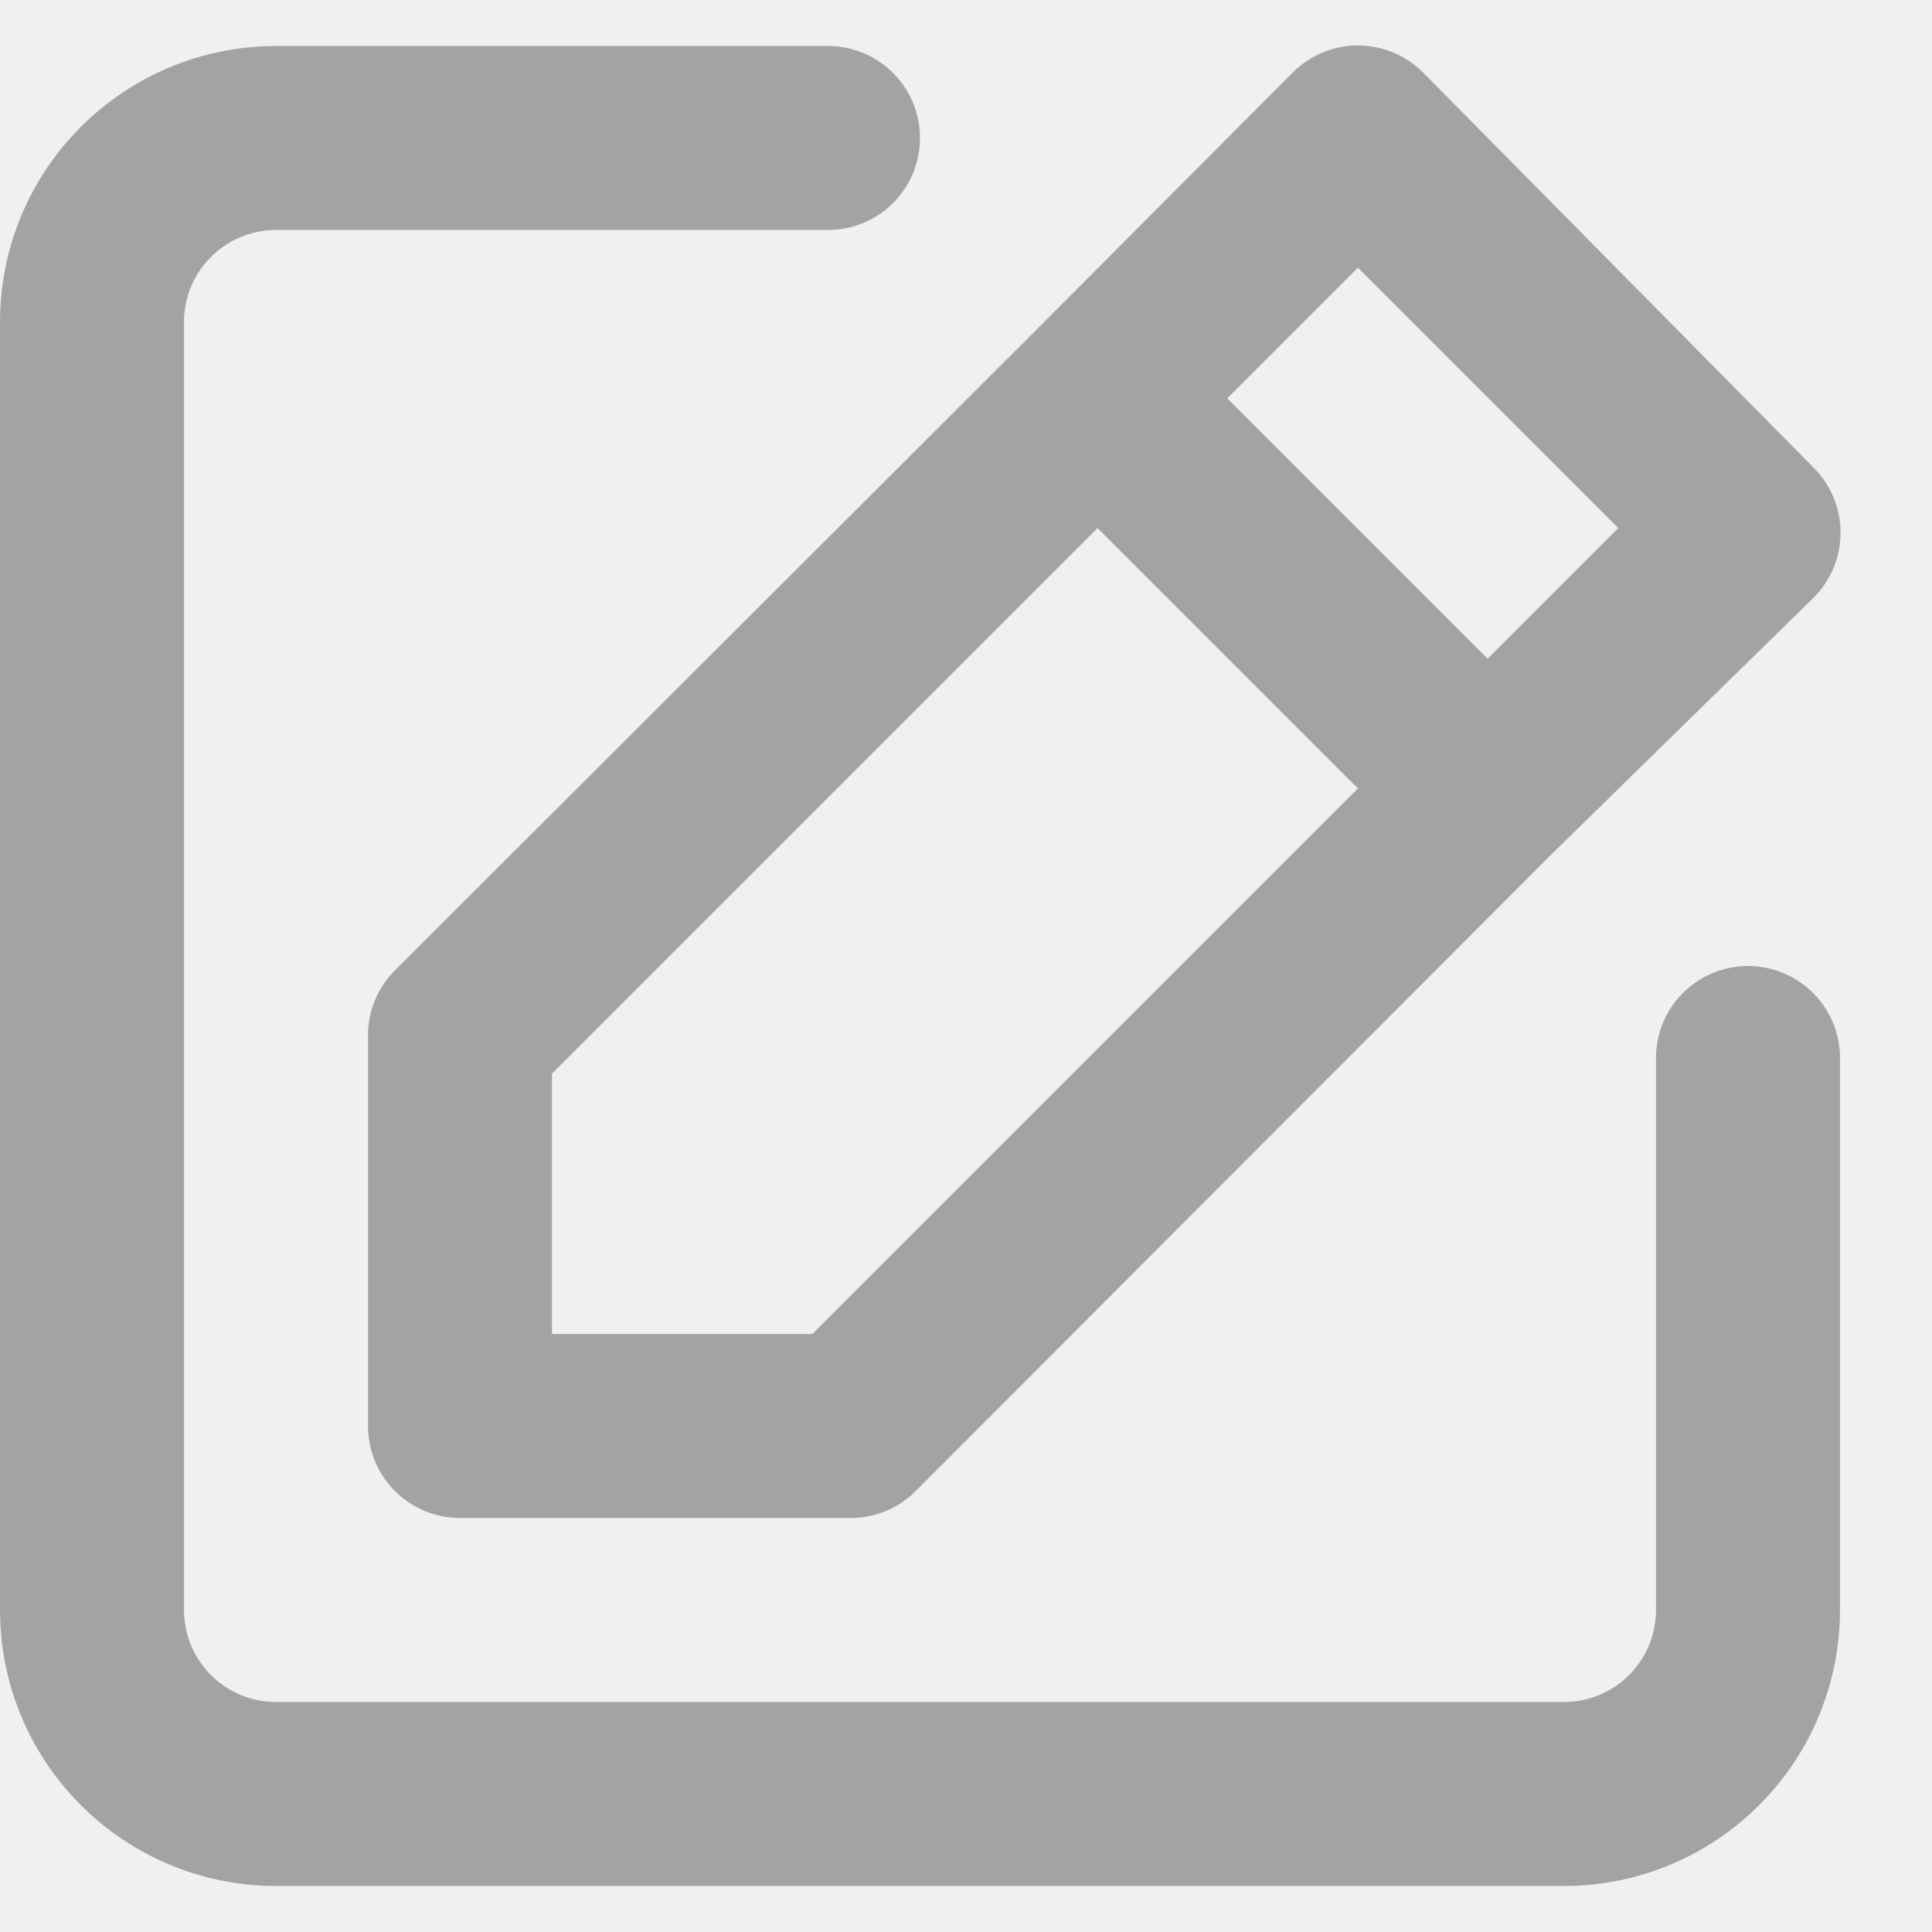
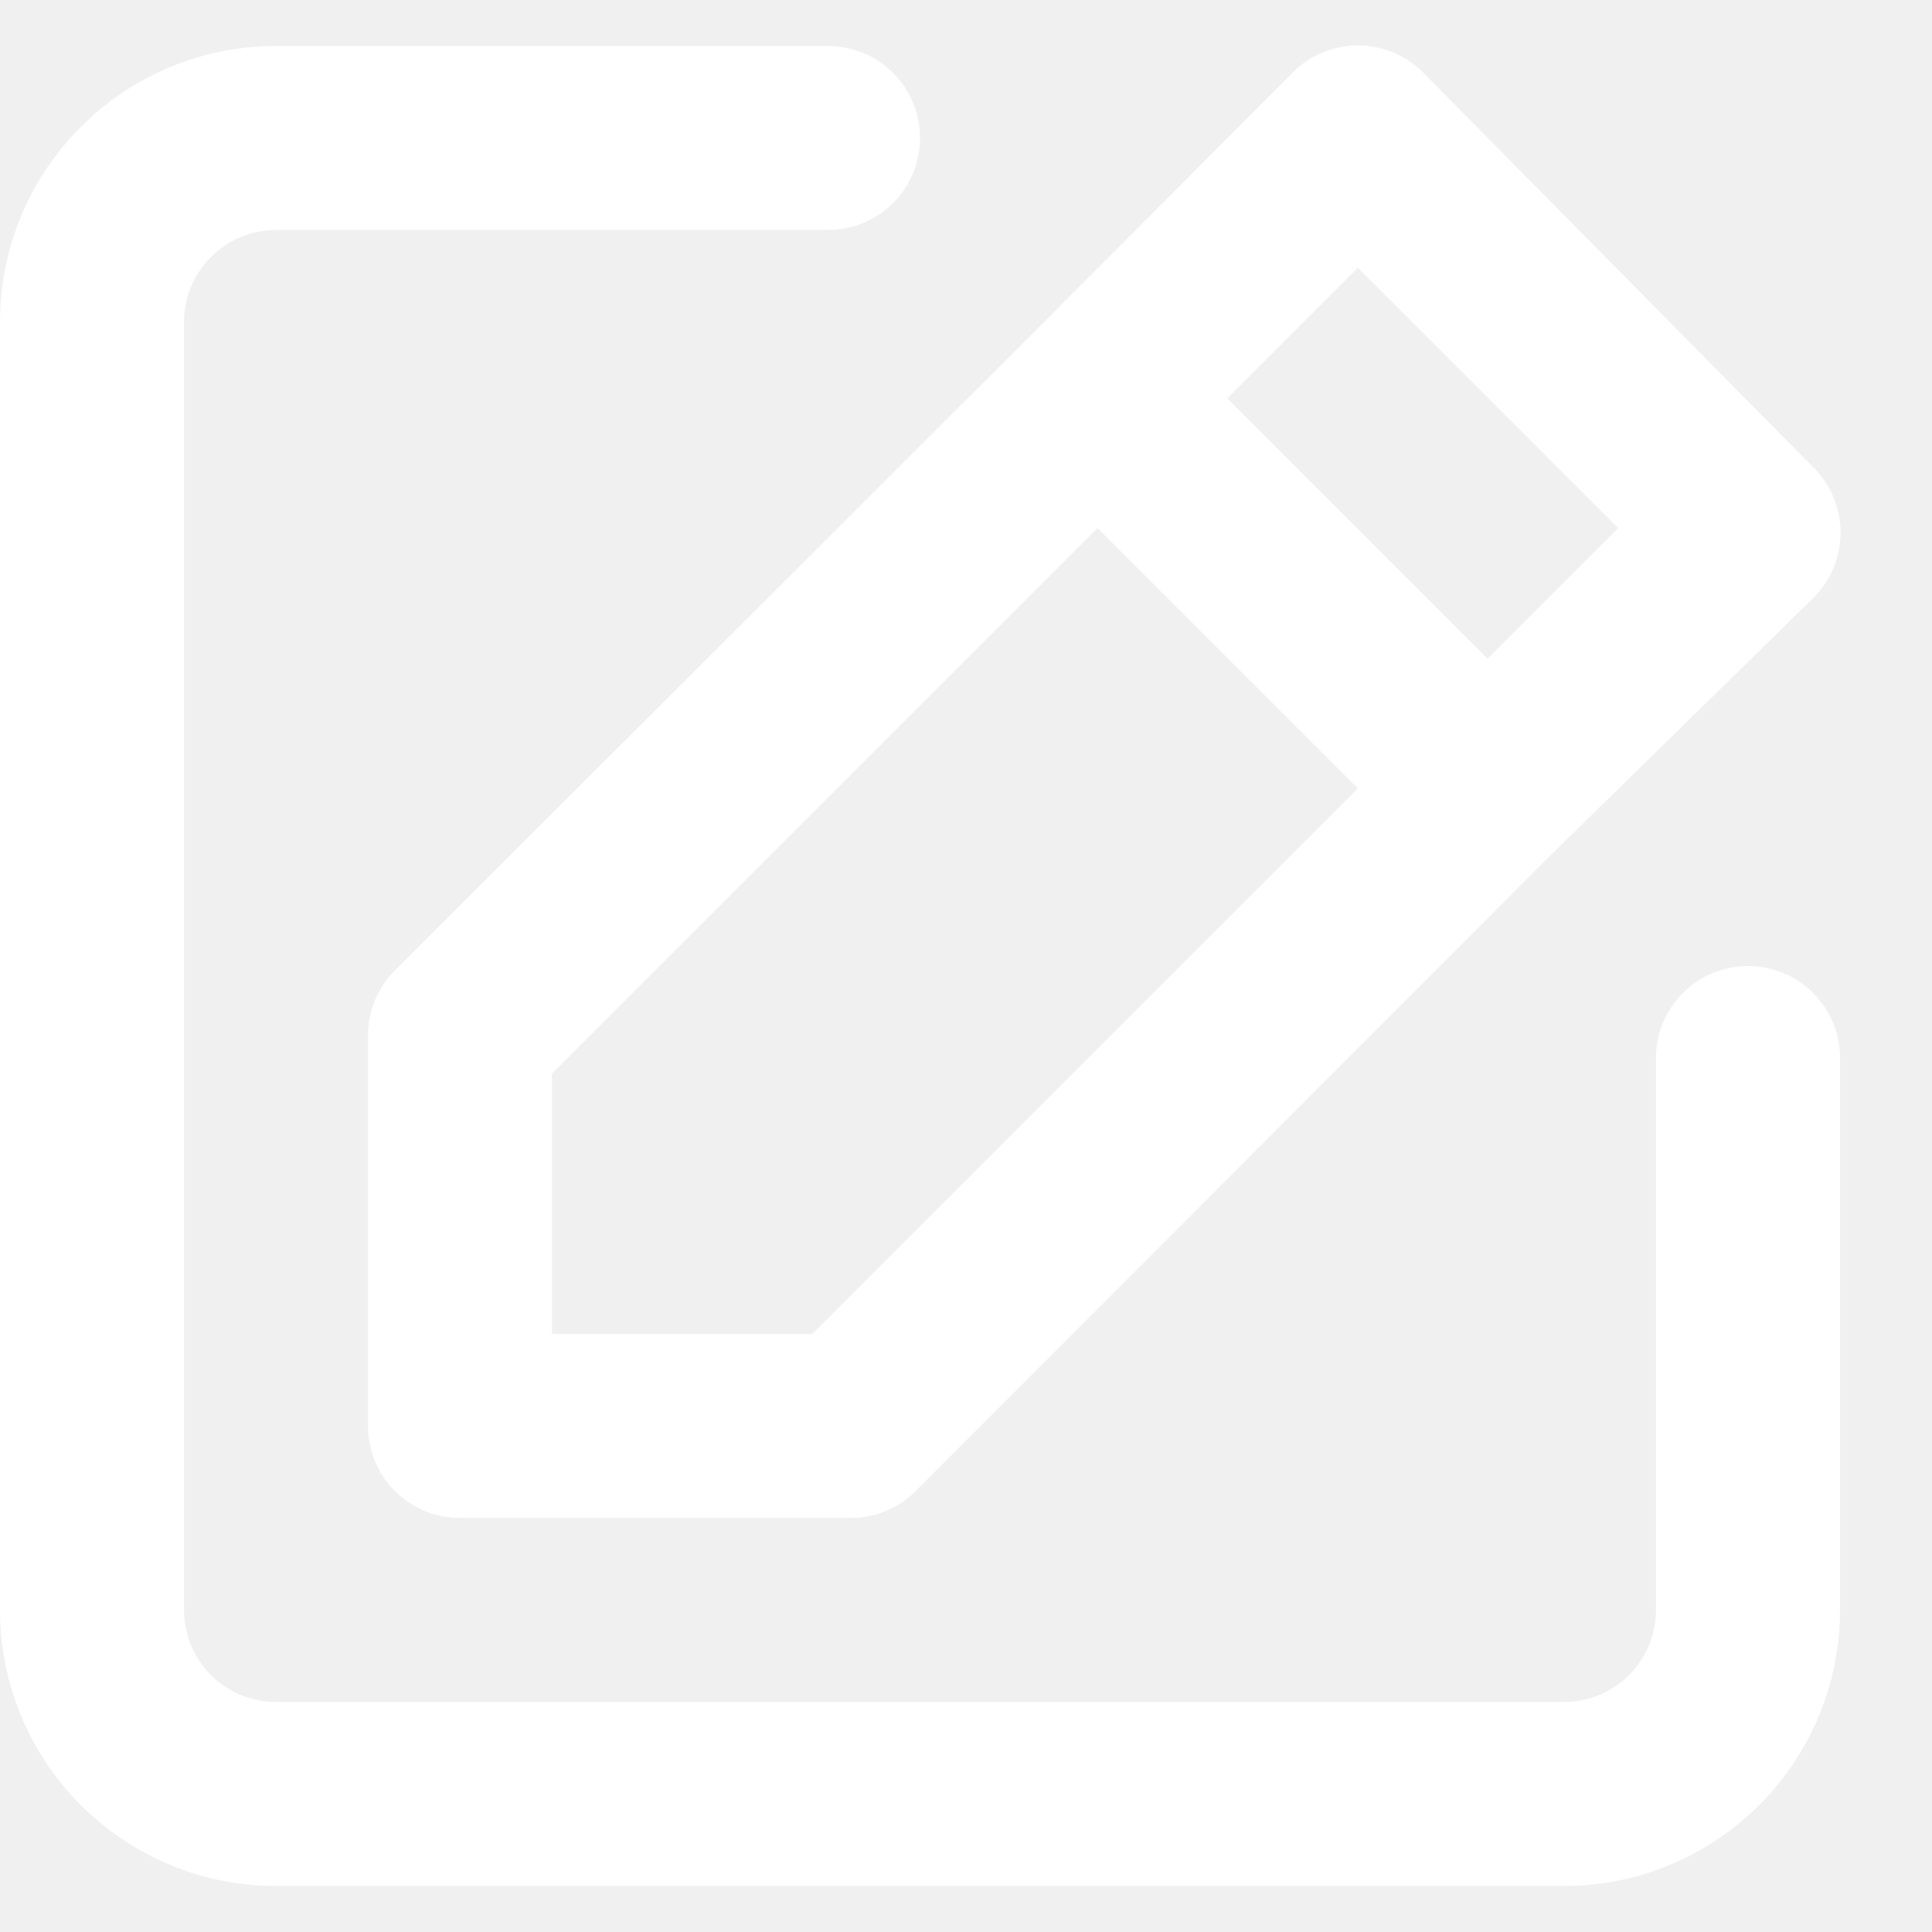
<svg xmlns="http://www.w3.org/2000/svg" width="21" height="21" viewBox="0 0 21 21" fill="none">
-   <path d="M19 10.5C18.735 10.5 18.48 10.605 18.293 10.793C18.105 10.98 18 11.235 18 11.5V17.5C18 17.765 17.895 18.02 17.707 18.207C17.52 18.395 17.265 18.5 17 18.5H3C2.735 18.5 2.48 18.395 2.293 18.207C2.105 18.02 2 17.765 2 17.5V3.5C2 3.235 2.105 2.98 2.293 2.793C2.48 2.605 2.735 2.5 3 2.5H9C9.265 2.5 9.52 2.395 9.707 2.207C9.895 2.02 10 1.765 10 1.5C10 1.235 9.895 0.98 9.707 0.793C9.52 0.605 9.265 0.5 9 0.5H3C2.204 0.5 1.441 0.816 0.879 1.379C0.316 1.941 0 2.704 0 3.5V17.5C0 18.296 0.316 19.059 0.879 19.621C1.441 20.184 2.204 20.5 3 20.5H17C17.796 20.5 18.559 20.184 19.121 19.621C19.684 19.059 20 18.296 20 17.5V11.5C20 11.235 19.895 10.98 19.707 10.793C19.52 10.605 19.265 10.5 19 10.5ZM4 11.26V15.5C4 15.765 4.105 16.02 4.293 16.207C4.48 16.395 4.735 16.5 5 16.5H9.24C9.372 16.501 9.502 16.476 9.624 16.426C9.746 16.376 9.857 16.303 9.95 16.21L16.87 9.28L19.71 6.5C19.804 6.407 19.878 6.296 19.929 6.175C19.98 6.053 20.006 5.922 20.006 5.79C20.006 5.658 19.98 5.527 19.929 5.405C19.878 5.284 19.804 5.173 19.71 5.08L15.47 0.79C15.377 0.696 15.266 0.622 15.145 0.571C15.023 0.52 14.892 0.494 14.76 0.494C14.628 0.494 14.497 0.52 14.375 0.571C14.254 0.622 14.143 0.696 14.05 0.79L11.23 3.62L4.29 10.55C4.197 10.643 4.124 10.754 4.074 10.876C4.024 10.998 3.999 11.128 4 11.26ZM14.76 2.91L17.59 5.74L16.17 7.16L13.34 4.33L14.76 2.91ZM6 11.67L11.93 5.74L14.76 8.57L8.83 14.5H6V11.67Z" fill="#A3A3A3" />
+   <path d="M19 10.5C18.735 10.5 18.48 10.605 18.293 10.793C18.105 10.98 18 11.235 18 11.5V17.5C18 17.765 17.895 18.02 17.707 18.207C17.52 18.395 17.265 18.5 17 18.5H3C2.735 18.5 2.48 18.395 2.293 18.207C2.105 18.02 2 17.765 2 17.5V3.5C2 3.235 2.105 2.98 2.293 2.793C2.48 2.605 2.735 2.5 3 2.5H9C9.265 2.5 9.52 2.395 9.707 2.207C9.895 2.02 10 1.765 10 1.5C10 1.235 9.895 0.98 9.707 0.793C9.52 0.605 9.265 0.5 9 0.5H3C2.204 0.5 1.441 0.816 0.879 1.379C0.316 1.941 0 2.704 0 3.5V17.5C0 18.296 0.316 19.059 0.879 19.621C1.441 20.184 2.204 20.5 3 20.5H17C17.796 20.5 18.559 20.184 19.121 19.621C19.684 19.059 20 18.296 20 17.5V11.5C20 11.235 19.895 10.98 19.707 10.793C19.52 10.605 19.265 10.5 19 10.5ZM4 11.26V15.5C4 15.765 4.105 16.02 4.293 16.207C4.48 16.395 4.735 16.5 5 16.5H9.24C9.372 16.501 9.502 16.476 9.624 16.426C9.746 16.376 9.857 16.303 9.95 16.21L16.87 9.28L19.71 6.5C19.804 6.407 19.878 6.296 19.929 6.175C19.98 6.053 20.006 5.922 20.006 5.79C20.006 5.658 19.98 5.527 19.929 5.405C19.878 5.284 19.804 5.173 19.71 5.08L15.47 0.79C15.377 0.696 15.266 0.622 15.145 0.571C15.023 0.52 14.892 0.494 14.76 0.494C14.628 0.494 14.497 0.52 14.375 0.571C14.254 0.622 14.143 0.696 14.05 0.79L11.23 3.62L4.29 10.55C4.197 10.643 4.124 10.754 4.074 10.876C4.024 10.998 3.999 11.128 4 11.26ZM14.76 2.91L17.59 5.74L16.17 7.16L13.34 4.33L14.76 2.91ZM6 11.67L11.93 5.74L14.76 8.57L8.83 14.5H6V11.67Z" fill="white" />
</svg>
